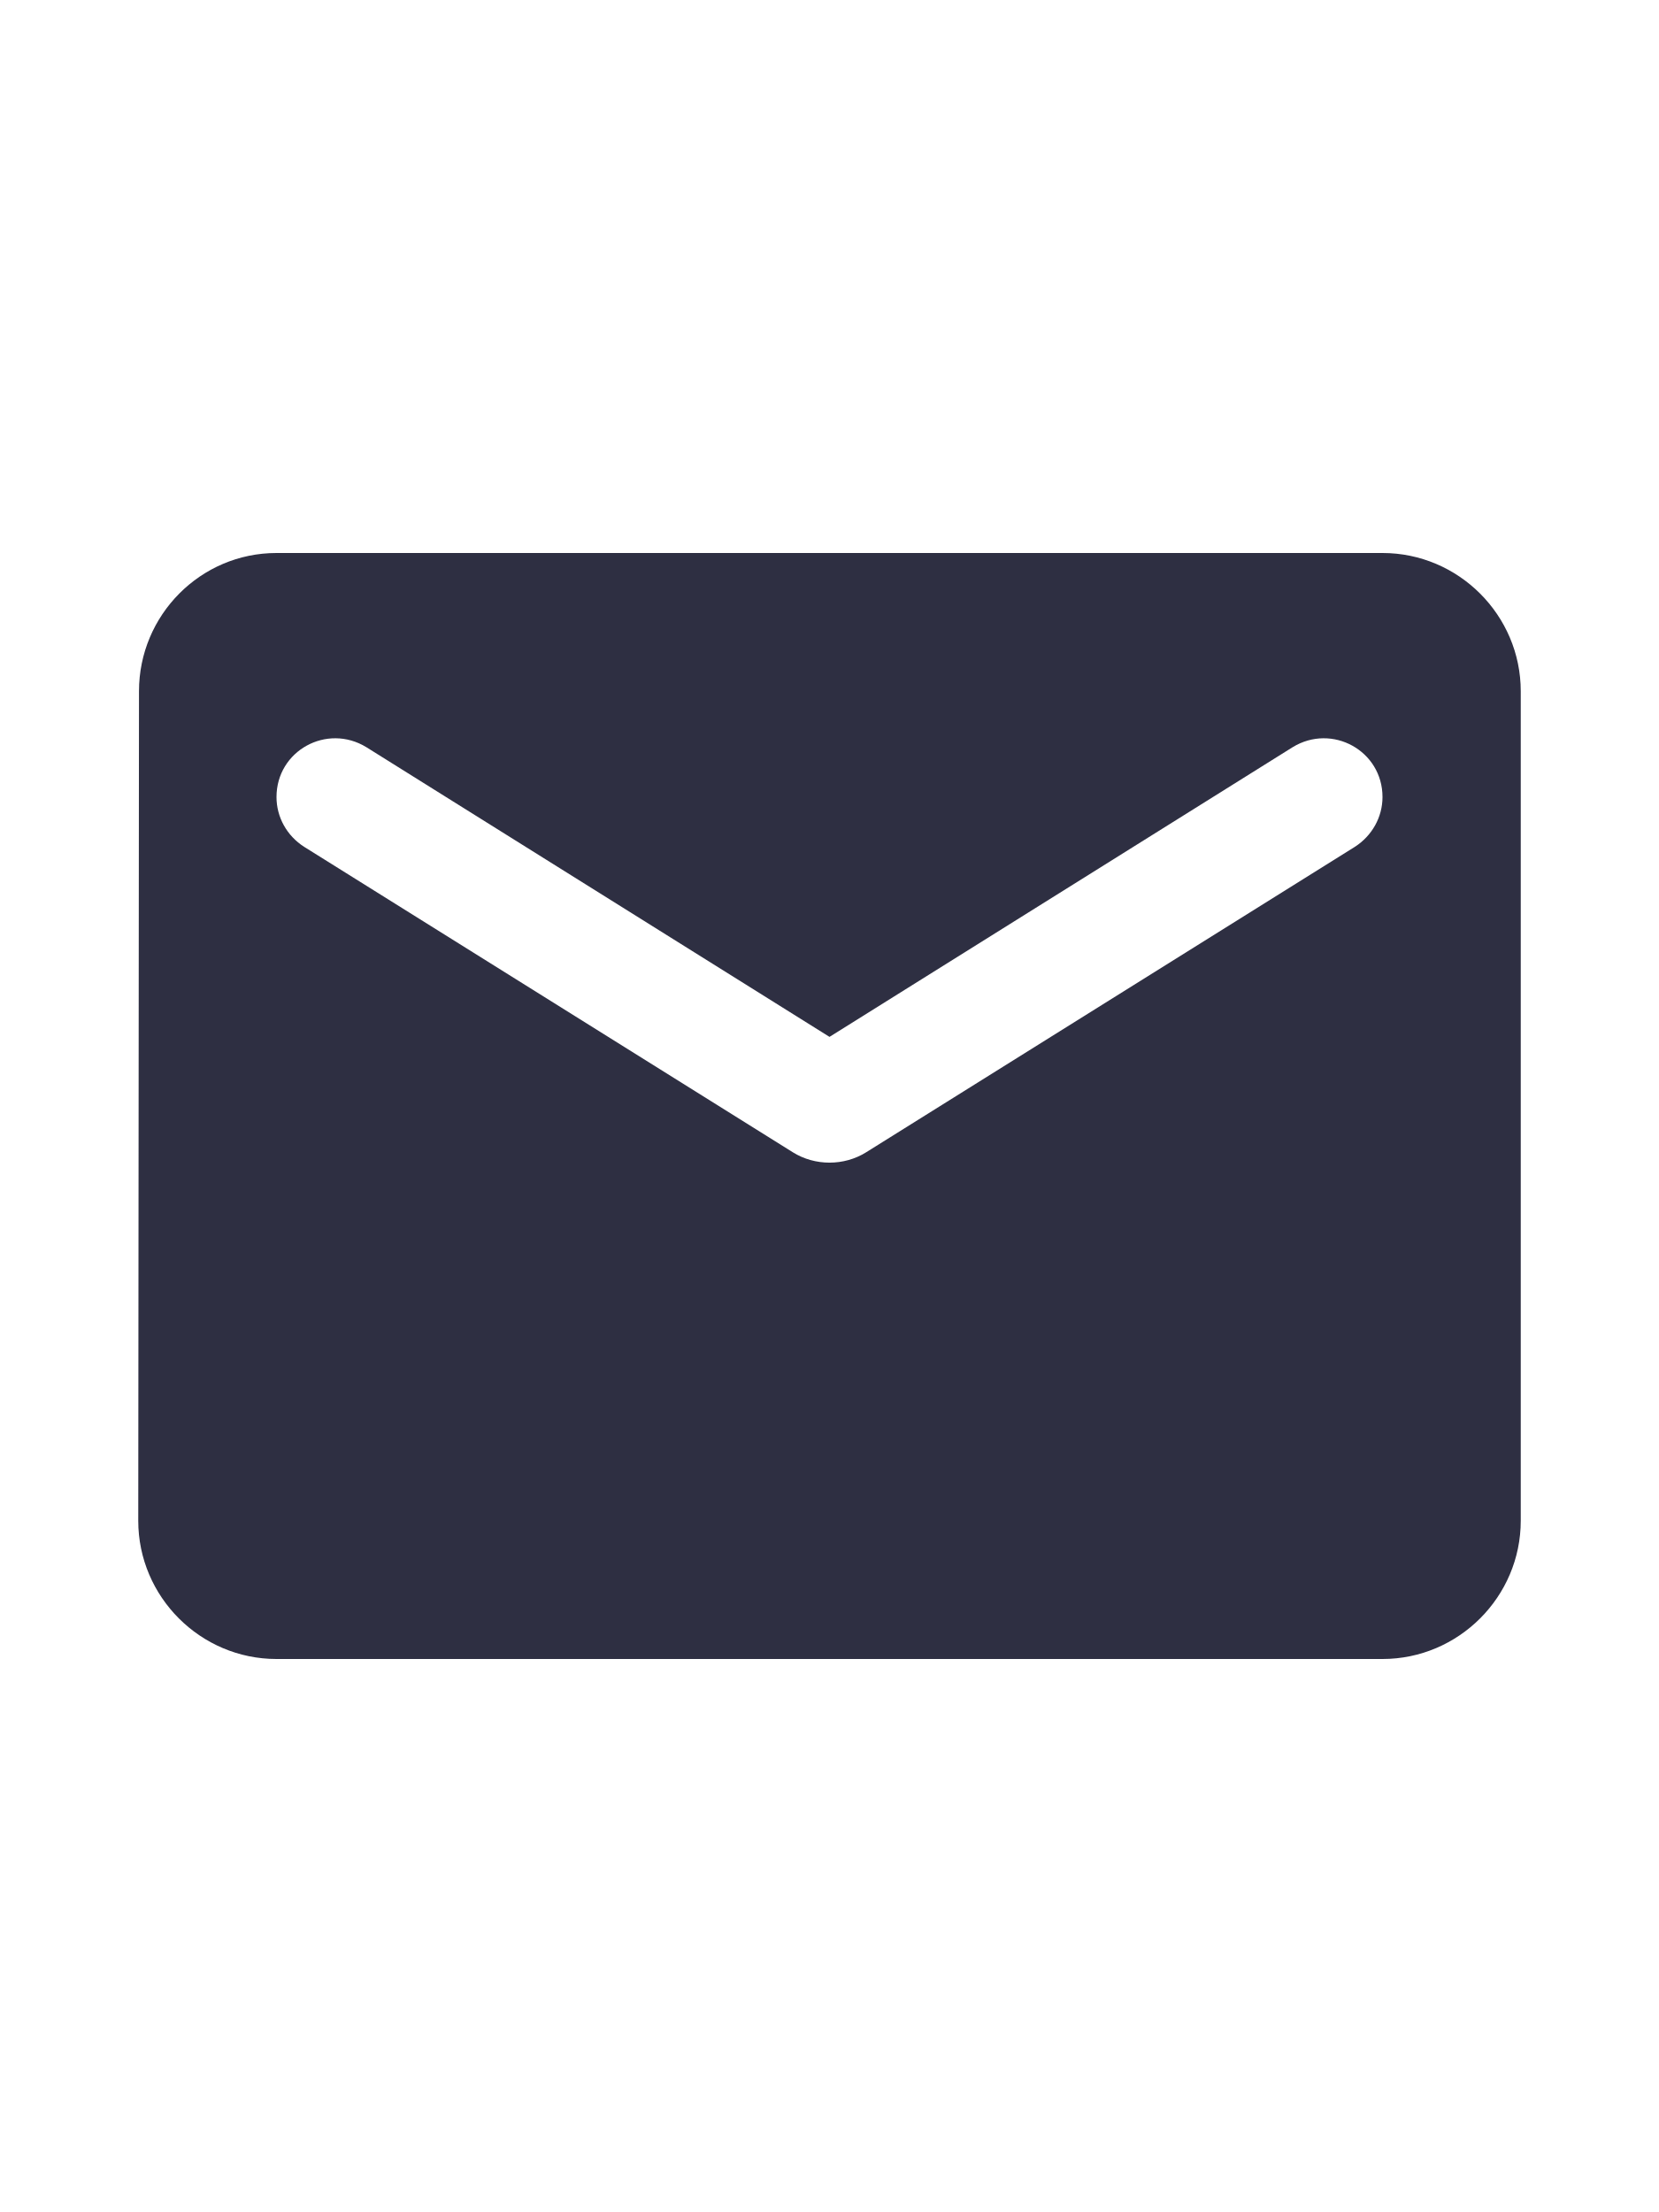
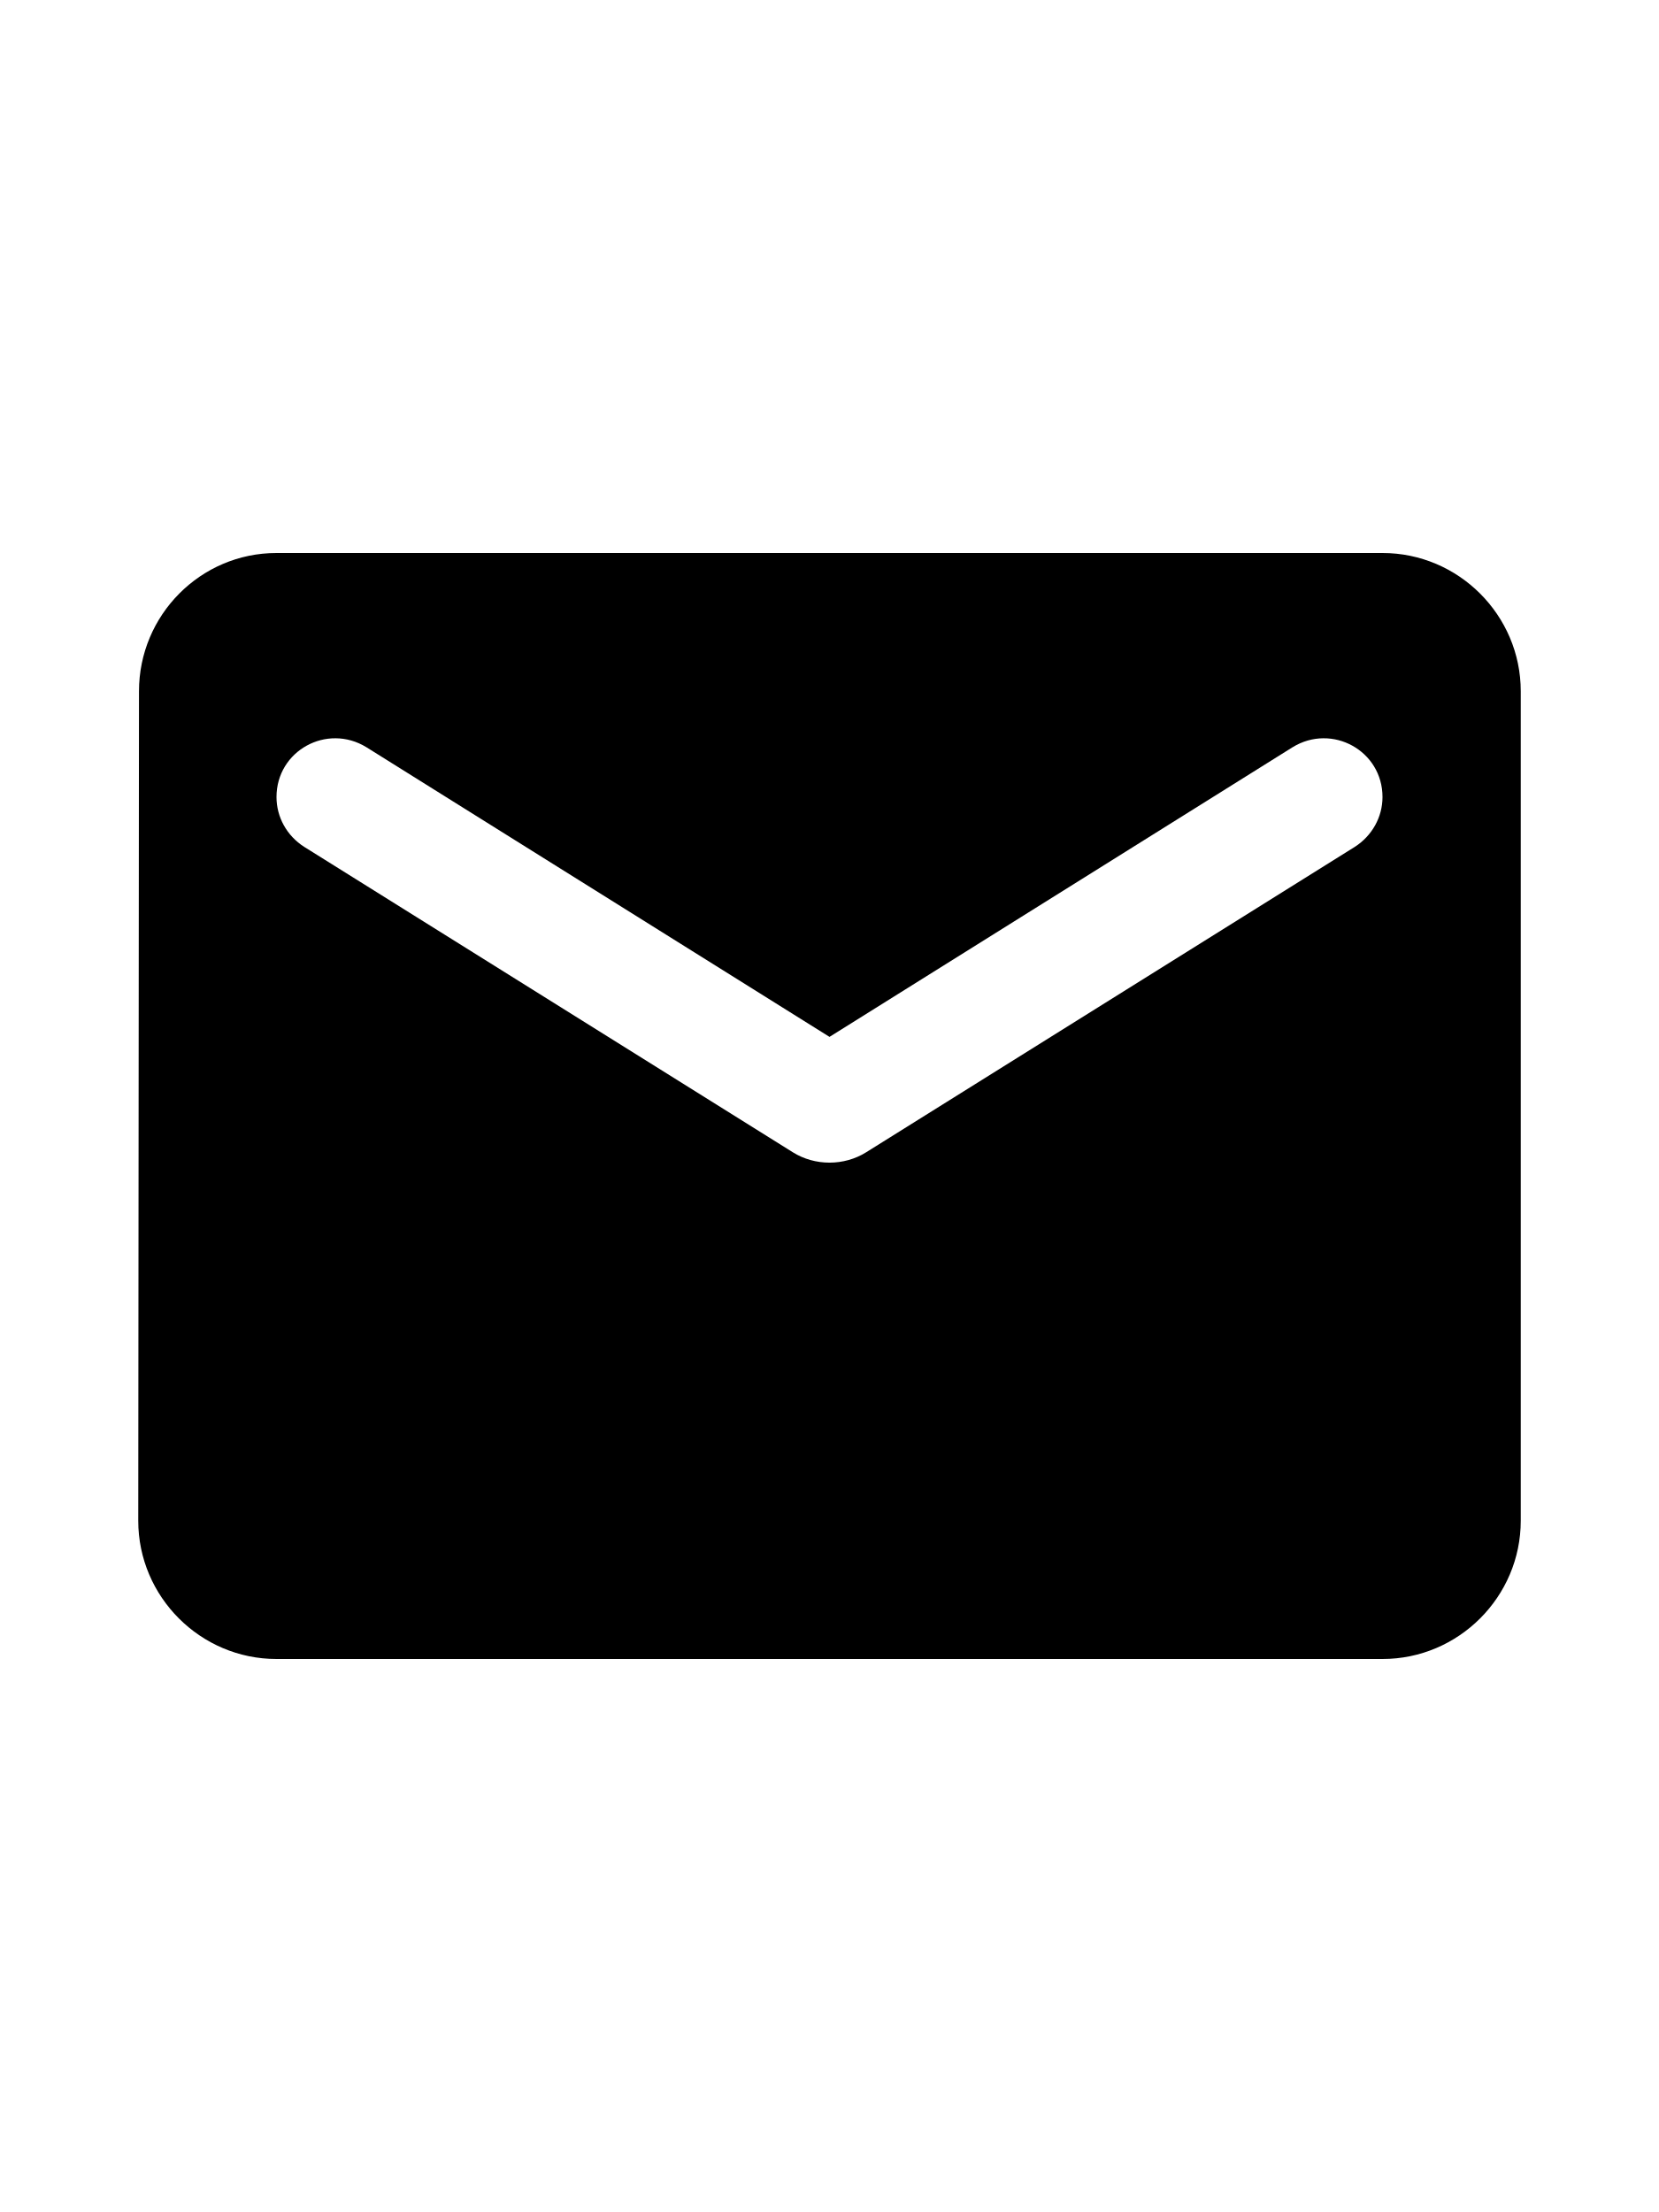
<svg xmlns="http://www.w3.org/2000/svg" width="18" height="24" viewBox="0 0 18 24">
  <g clip-path="url(#clip0_297083_8311)">
-     <path d="M15 6H3C2.175 6 1.508 6.675 1.508 7.5L1.5 16.5C1.5 17.325 2.175 18 3 18H15C15.825 18 16.5 17.325 16.5 16.5V7.5C16.5 6.675 15.825 6 15 6ZM14.7 9.188L9.398 12.502C9.158 12.652 8.842 12.652 8.602 12.502L3.3 9.188C3.112 9.068 3 8.865 3 8.648C3 8.145 3.547 7.845 3.975 8.107L9 11.25L14.025 8.107C14.453 7.845 15 8.145 15 8.648C15 8.865 14.887 9.068 14.7 9.188Z" fill="#2E2F42" />
+     <path d="M15 6H3C2.175 6 1.508 6.675 1.508 7.5L1.5 16.5C1.5 17.325 2.175 18 3 18H15C15.825 18 16.5 17.325 16.5 16.5V7.5C16.5 6.675 15.825 6 15 6ZM14.7 9.188L9.398 12.502C9.158 12.652 8.842 12.652 8.602 12.502L3.3 9.188C3.112 9.068 3 8.865 3 8.648C3 8.145 3.547 7.845 3.975 8.107L9 11.25L14.025 8.107C14.453 7.845 15 8.145 15 8.648C15 8.865 14.887 9.068 14.7 9.188Z" />
  </g>
  <defs>
    <clipPath id="clip0_297083_8311">
      <rect width="18" height="24" />
    </clipPath>
  </defs>
</svg>
